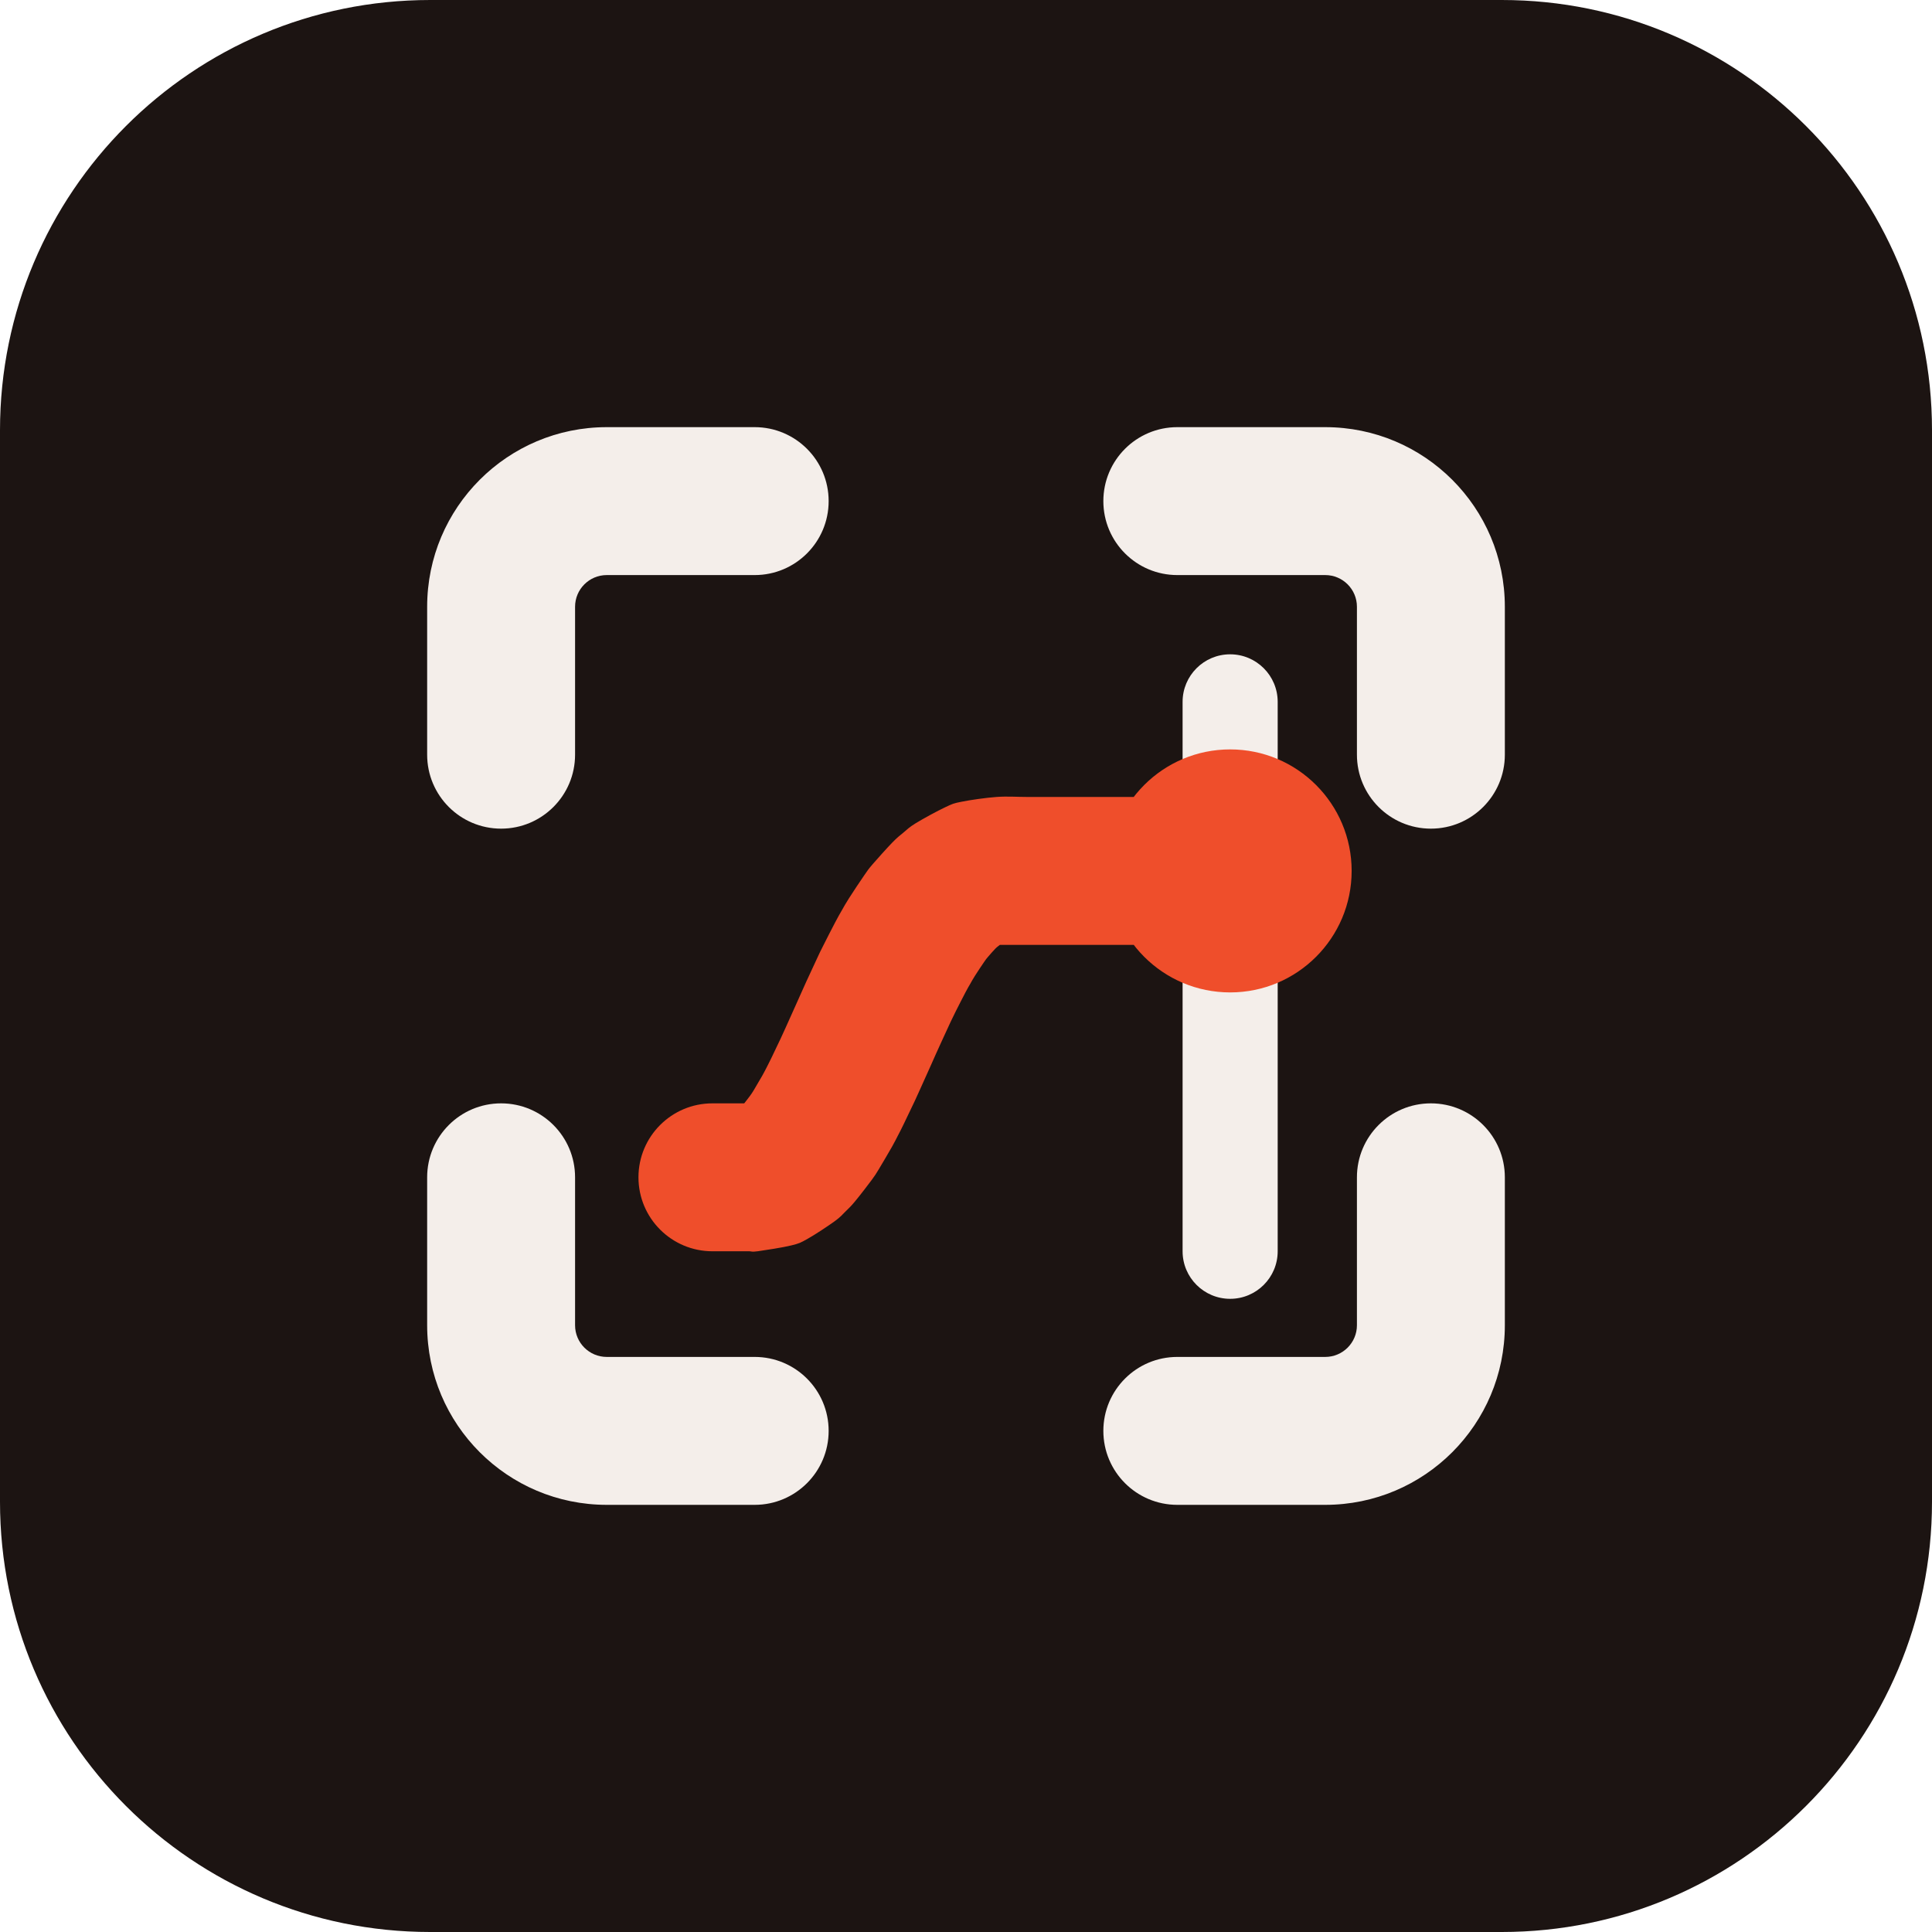
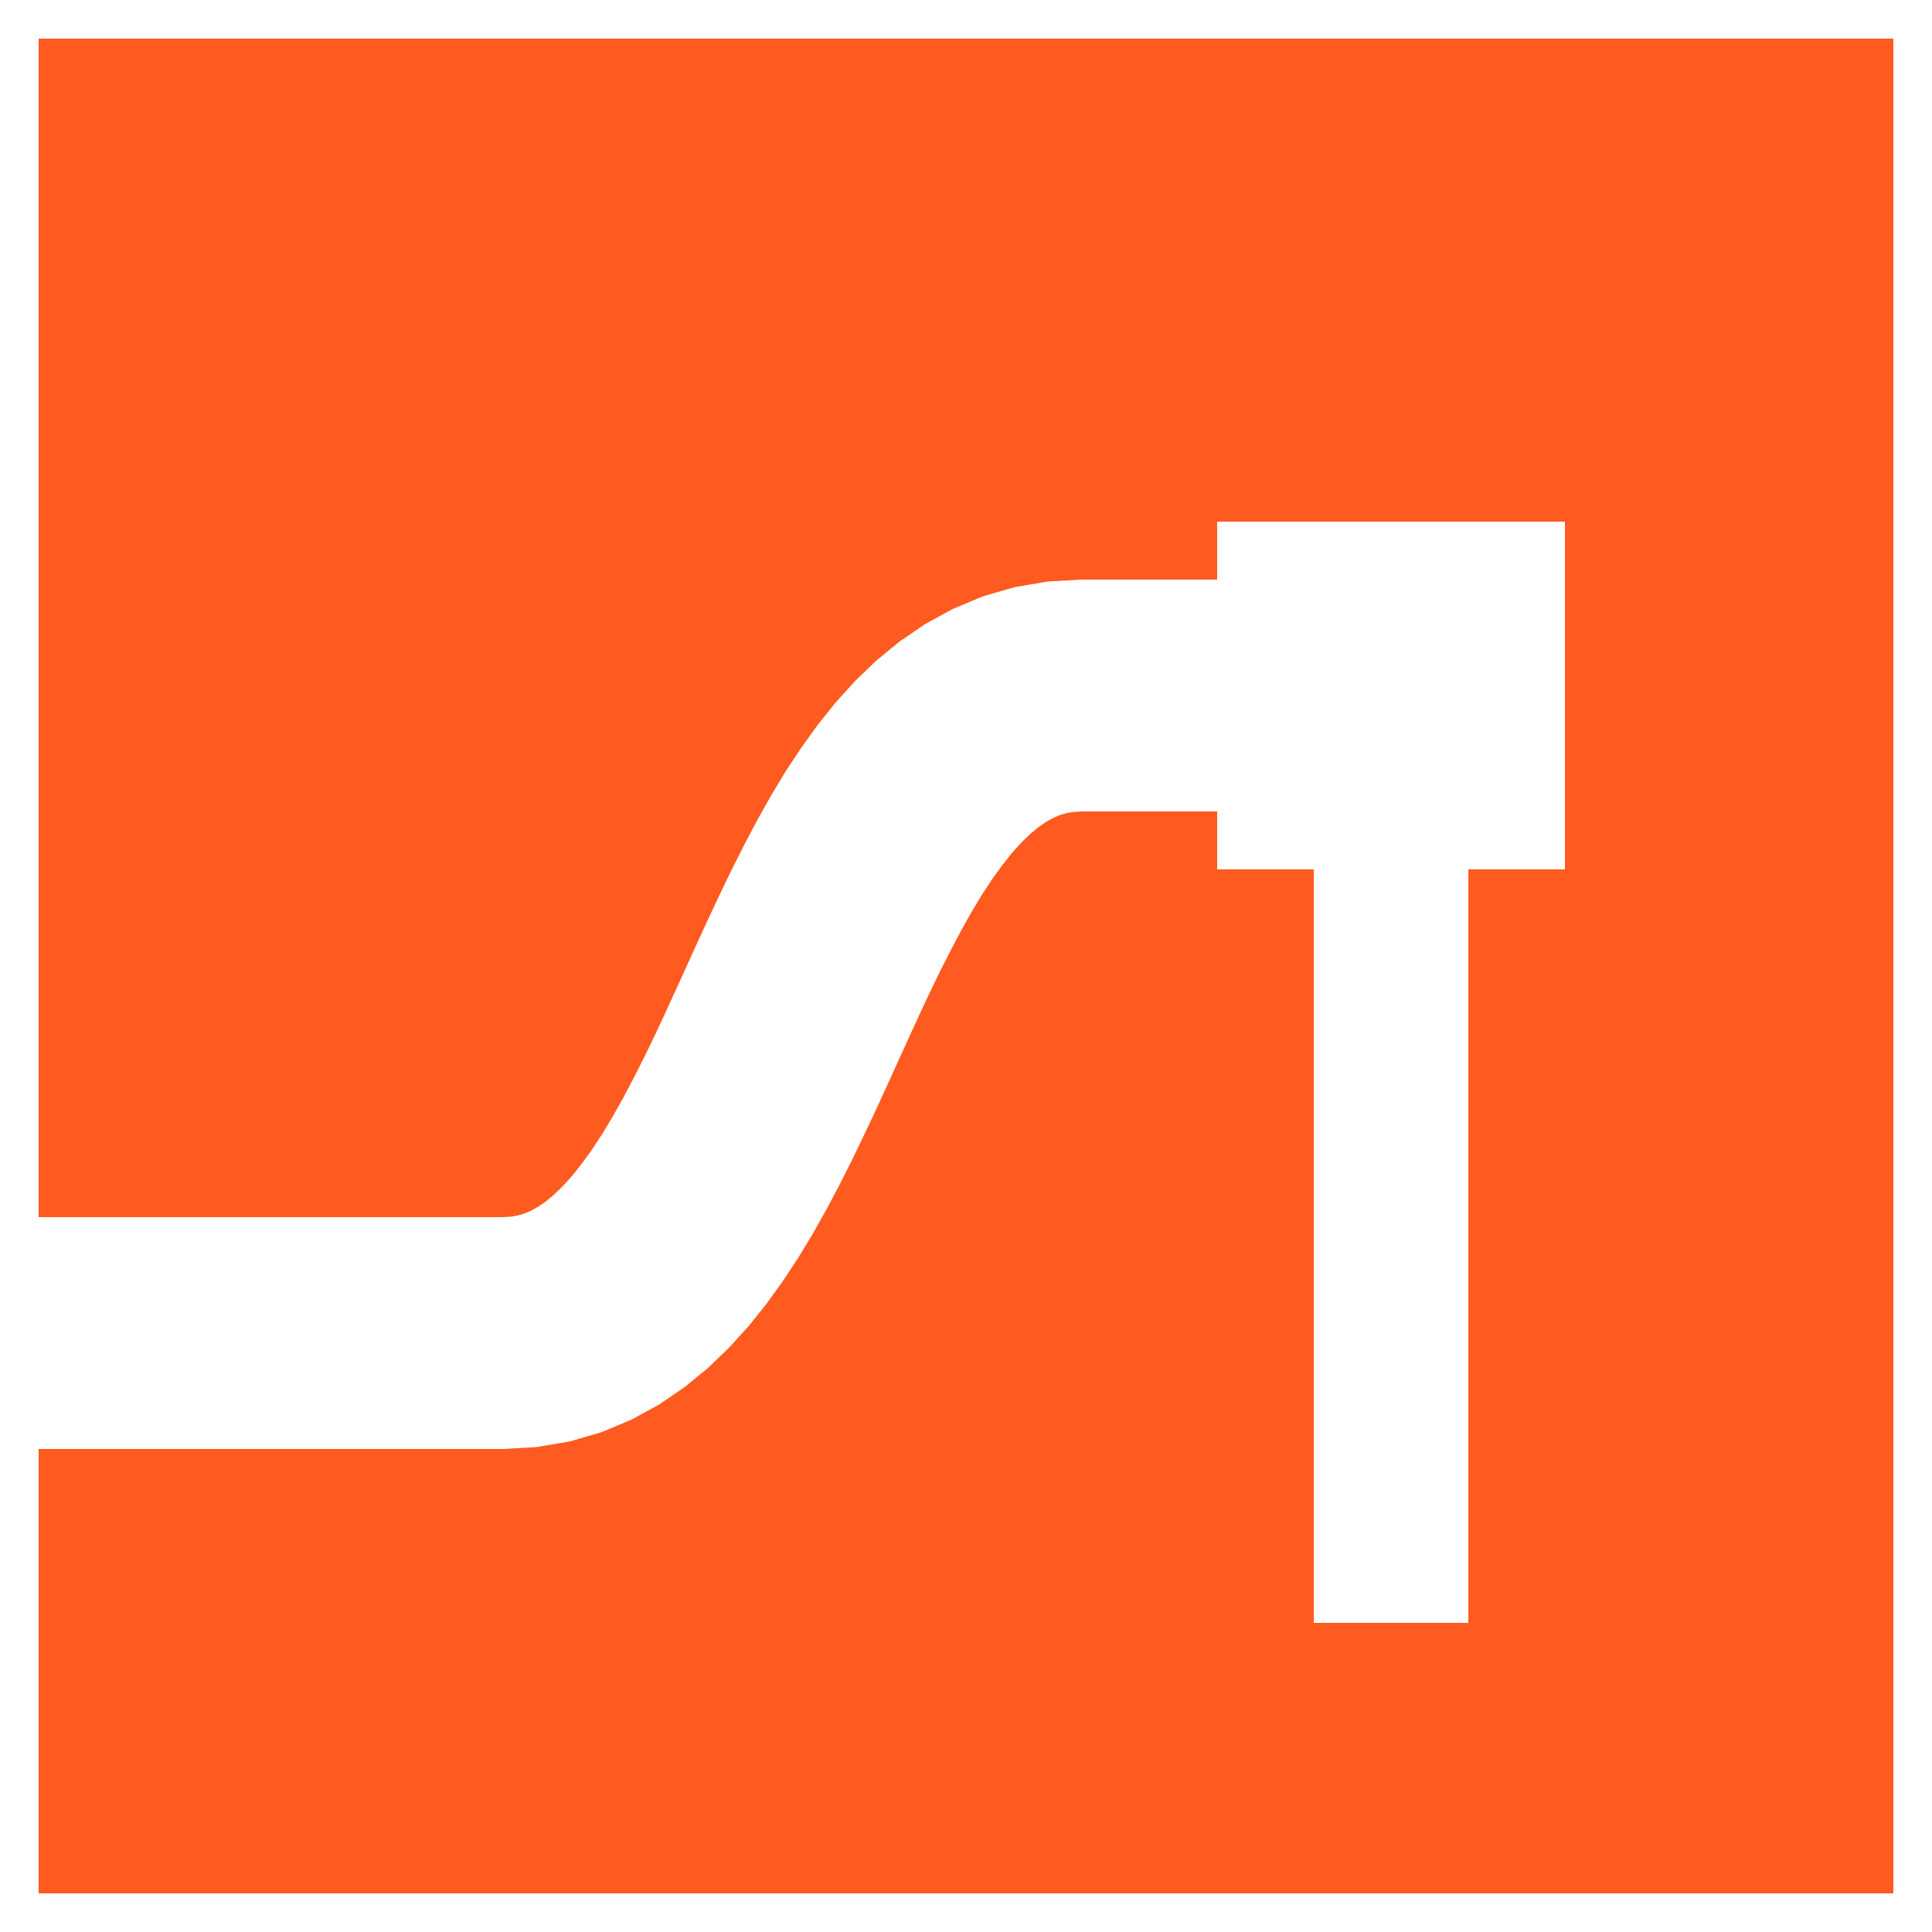
<svg xmlns="http://www.w3.org/2000/svg" viewBox="0 0 256 256" width="256" height="256">
-   <rect width="256" height="256" rx="57" fill="#1C1412" />
-   <g transform="translate(38.40 38.40) scale(0.7)">
-     <path fill="#F4EEEA" d="M26.0 88.0L26.0 60.0A34.0 34.0 0 0 1 60.0 26.0L88.0 26.0A14.0 14.0 0 0 1 88.0 54.0L60.0 54.0A6.0 6.0 0 0 0 54.0 60.0L54.0 88.0A14.0 14.0 0 0 1 26.0 88.0ZM168.0 26.0L196.0 26.0A34.0 34.0 0 0 1 230.0 60.0L230.0 88.0A14.0 14.0 0 0 1 202.0 88.0L202.0 60.0A6.0 6.0 0 0 0 196.0 54.0L168.0 54.0A14.0 14.0 0 0 1 168.0 26.0ZM230.0 168.0L230.0 196.0A34.0 34.0 0 0 1 196.0 230.0L168.0 230.0A14.0 14.0 0 0 1 168.0 202.0L196.0 202.0A6.0 6.0 0 0 0 202.0 196.0L202.0 168.0A14.0 14.0 0 0 1 230.0 168.0ZM88.0 230.0L60.0 230.0A34.0 34.0 0 0 1 26.0 196.0L26.0 168.0A14.0 14.0 0 0 1 54.0 168.0L54.0 196.0A6.0 6.0 0 0 0 60.0 202.0L88.0 202.0A14.0 14.0 0 0 1 88.0 230.0ZM169.0 78V182A9.0 9.0 0 0 0 187.0 182V78A9.0 9.0 0 0 0 169.0 78Z" />
-     <path fill="#EF4E2B" d="M80.00 182.00C80.17 182.00 80.50 182.00 81.00 182.00C81.50 182.00 82.50 182.00 83.00 182.00C83.50 182.00 83.50 182.00 84.00 182.00C84.50 182.00 85.50 182.00 86.00 182.00C86.50 182.00 86.56 182.00 87.00 182.00C87.44 182.00 87.32 182.17 88.64 181.99C89.97 181.80 93.38 181.28 94.94 180.89C96.50 180.50 96.66 180.40 98.02 179.64C99.39 178.88 101.92 177.20 103.12 176.33C104.31 175.47 104.54 175.10 105.19 174.47C105.84 173.83 106.20 173.52 107.02 172.52C107.85 171.53 109.40 169.51 110.15 168.50C110.90 167.48 110.87 167.48 111.52 166.43C112.16 165.38 113.39 163.26 114.00 162.20C114.60 161.13 114.77 160.76 115.14 160.04C115.52 159.32 115.71 158.96 116.24 157.86C116.77 156.77 117.82 154.57 118.34 153.47C118.85 152.37 118.85 152.36 119.34 151.27C119.84 150.17 120.82 147.98 121.31 146.89C121.80 145.80 121.95 145.45 122.27 144.73C122.59 144.02 122.75 143.65 123.23 142.61C123.70 141.58 124.64 139.54 125.11 138.53C125.59 137.53 125.59 137.52 126.05 136.60C126.51 135.67 127.44 133.87 127.90 132.99C128.36 132.12 128.51 131.88 128.81 131.36C129.11 130.83 129.27 130.53 129.70 129.85C130.13 129.17 130.98 127.88 131.40 127.28C131.81 126.68 131.82 126.67 132.18 126.25C132.53 125.83 133.20 125.09 133.51 124.76C133.82 124.44 133.87 124.43 134.01 124.31C134.16 124.19 134.28 124.10 134.37 124.03C134.46 123.97 134.56 123.92 134.57 123.90C134.59 123.89 134.50 123.93 134.44 123.94C134.38 123.96 133.37 123.99 134.21 124.00C135.05 124.01 137.70 124.00 139.50 124.00C141.30 124.00 142.25 124.00 145.00 124.00C147.75 124.00 153.25 124.00 156.00 124.00C158.75 124.00 158.75 124.00 161.50 124.00C164.25 124.00 169.75 124.00 172.50 124.00C175.25 124.00 177.08 124.00 178.00 124.00A14 14 0 0 0 178.00 96.00C177.08 96.00 175.25 96.00 172.50 96.00C169.75 96.00 164.25 96.00 161.50 96.00C158.75 96.00 158.75 96.00 156.00 96.00C153.25 96.00 147.75 96.00 145.00 96.00C142.25 96.00 141.37 96.00 139.50 96.00C137.63 96.00 135.84 95.85 133.79 96.00C131.74 96.15 128.82 96.57 127.19 96.90C125.57 97.22 125.49 97.28 124.04 97.96C122.60 98.63 119.83 100.15 118.52 100.95C117.21 101.75 116.91 102.12 116.16 102.74C115.41 103.36 115.00 103.65 114.03 104.65C113.06 105.65 111.23 107.69 110.34 108.72C109.46 109.75 109.48 109.76 108.73 110.84C107.98 111.92 106.53 114.11 105.83 115.21C105.13 116.31 104.94 116.69 104.51 117.44C104.08 118.18 103.86 118.56 103.26 119.69C102.66 120.82 101.50 123.10 100.93 124.24C100.35 125.37 100.36 125.38 99.83 126.51C99.29 127.65 98.25 129.91 97.73 131.04C97.22 132.16 97.06 132.53 96.73 133.27C96.40 134.00 96.23 134.39 95.75 135.46C95.27 136.53 94.32 138.65 93.85 139.69C93.38 140.73 93.38 140.74 92.93 141.70C92.48 142.66 91.58 144.54 91.14 145.45C90.70 146.36 90.56 146.62 90.28 147.17C89.99 147.72 89.84 148.03 89.44 148.75C89.03 149.46 88.24 150.82 87.86 151.45C87.48 152.08 87.46 152.09 87.15 152.53C86.83 152.97 86.23 153.74 85.97 154.06C85.71 154.39 85.68 154.38 85.58 154.49C85.47 154.59 85.35 154.68 85.37 154.68C85.39 154.68 85.54 154.57 85.70 154.50C85.85 154.43 86.01 154.35 86.29 154.27C86.56 154.18 87.24 154.06 87.36 154.01C87.48 153.97 87.23 154.00 87.00 154.00C86.77 154.00 86.50 154.00 86.00 154.00C85.50 154.00 84.50 154.00 84.00 154.00C83.50 154.00 83.50 154.00 83.00 154.00C82.50 154.00 81.50 154.00 81.00 154.00C80.50 154.00 80.17 154.00 80.00 154.00A14 14 0 0 0 80.00 182.00ZM155.00 110.00A23 23 0 1 0 201.00 110.00A23 23 0 1 0 155.00 110.00Z" />
+   <g transform="translate(-35.84 -35.84) scale(1.28)">
+     <path fill="#FF5A1F" d="M32 32L224 32L224 224L32 224L32 178L80.03 178L83.53 177.8L86.97 177.22L90.27 176.26L93.37 174.96L96.24 173.39L98.89 171.58L101.3 169.6L103.5 167.48L105.52 165.25L107.37 162.94L109.08 160.56L110.68 158.13L112.17 155.66L113.58 153.15L114.92 150.62L116.2 148.08L117.43 145.53L118.63 142.99L119.79 140.47L120.92 137.97L122.04 135.52L123.14 133.12L124.23 130.79L125.32 128.54L126.41 126.39L127.49 124.34L128.57 122.42L129.64 120.64L130.7 119.02L131.75 117.57L132.76 116.29L133.74 115.21L134.67 114.31L135.53 113.6L136.32 113.06L137.05 112.66L137.73 112.37L138.41 112.17L139.14 112.05L140.09 112L154 112L154 118L164 118L164 196L180 196L180 118L190 118L190 82L154 82L154 88L139.91 88L136.47 88.2L133.03 88.78L129.73 89.74L126.63 91.04L123.76 92.61L121.11 94.42L118.7 96.4L116.5 98.52L114.48 100.75L112.63 103.06L110.92 105.44L109.32 107.87L107.83 110.34L106.42 112.85L105.08 115.38L103.8 117.92L102.57 120.47L101.37 123.01L100.21 125.53L99.08 128.03L97.96 130.48L96.86 132.88L95.77 135.21L94.68 137.46L93.59 139.61L92.51 141.66L91.43 143.58L90.36 145.36L89.3 146.98L88.25 148.43L87.24 149.71L86.26 150.79L85.33 151.69L84.47 152.4L83.68 152.94L82.95 153.34L82.27 153.63L81.59 153.83L80.86 153.95L79.97 154L32 154Z" />
  </g>
</svg>
